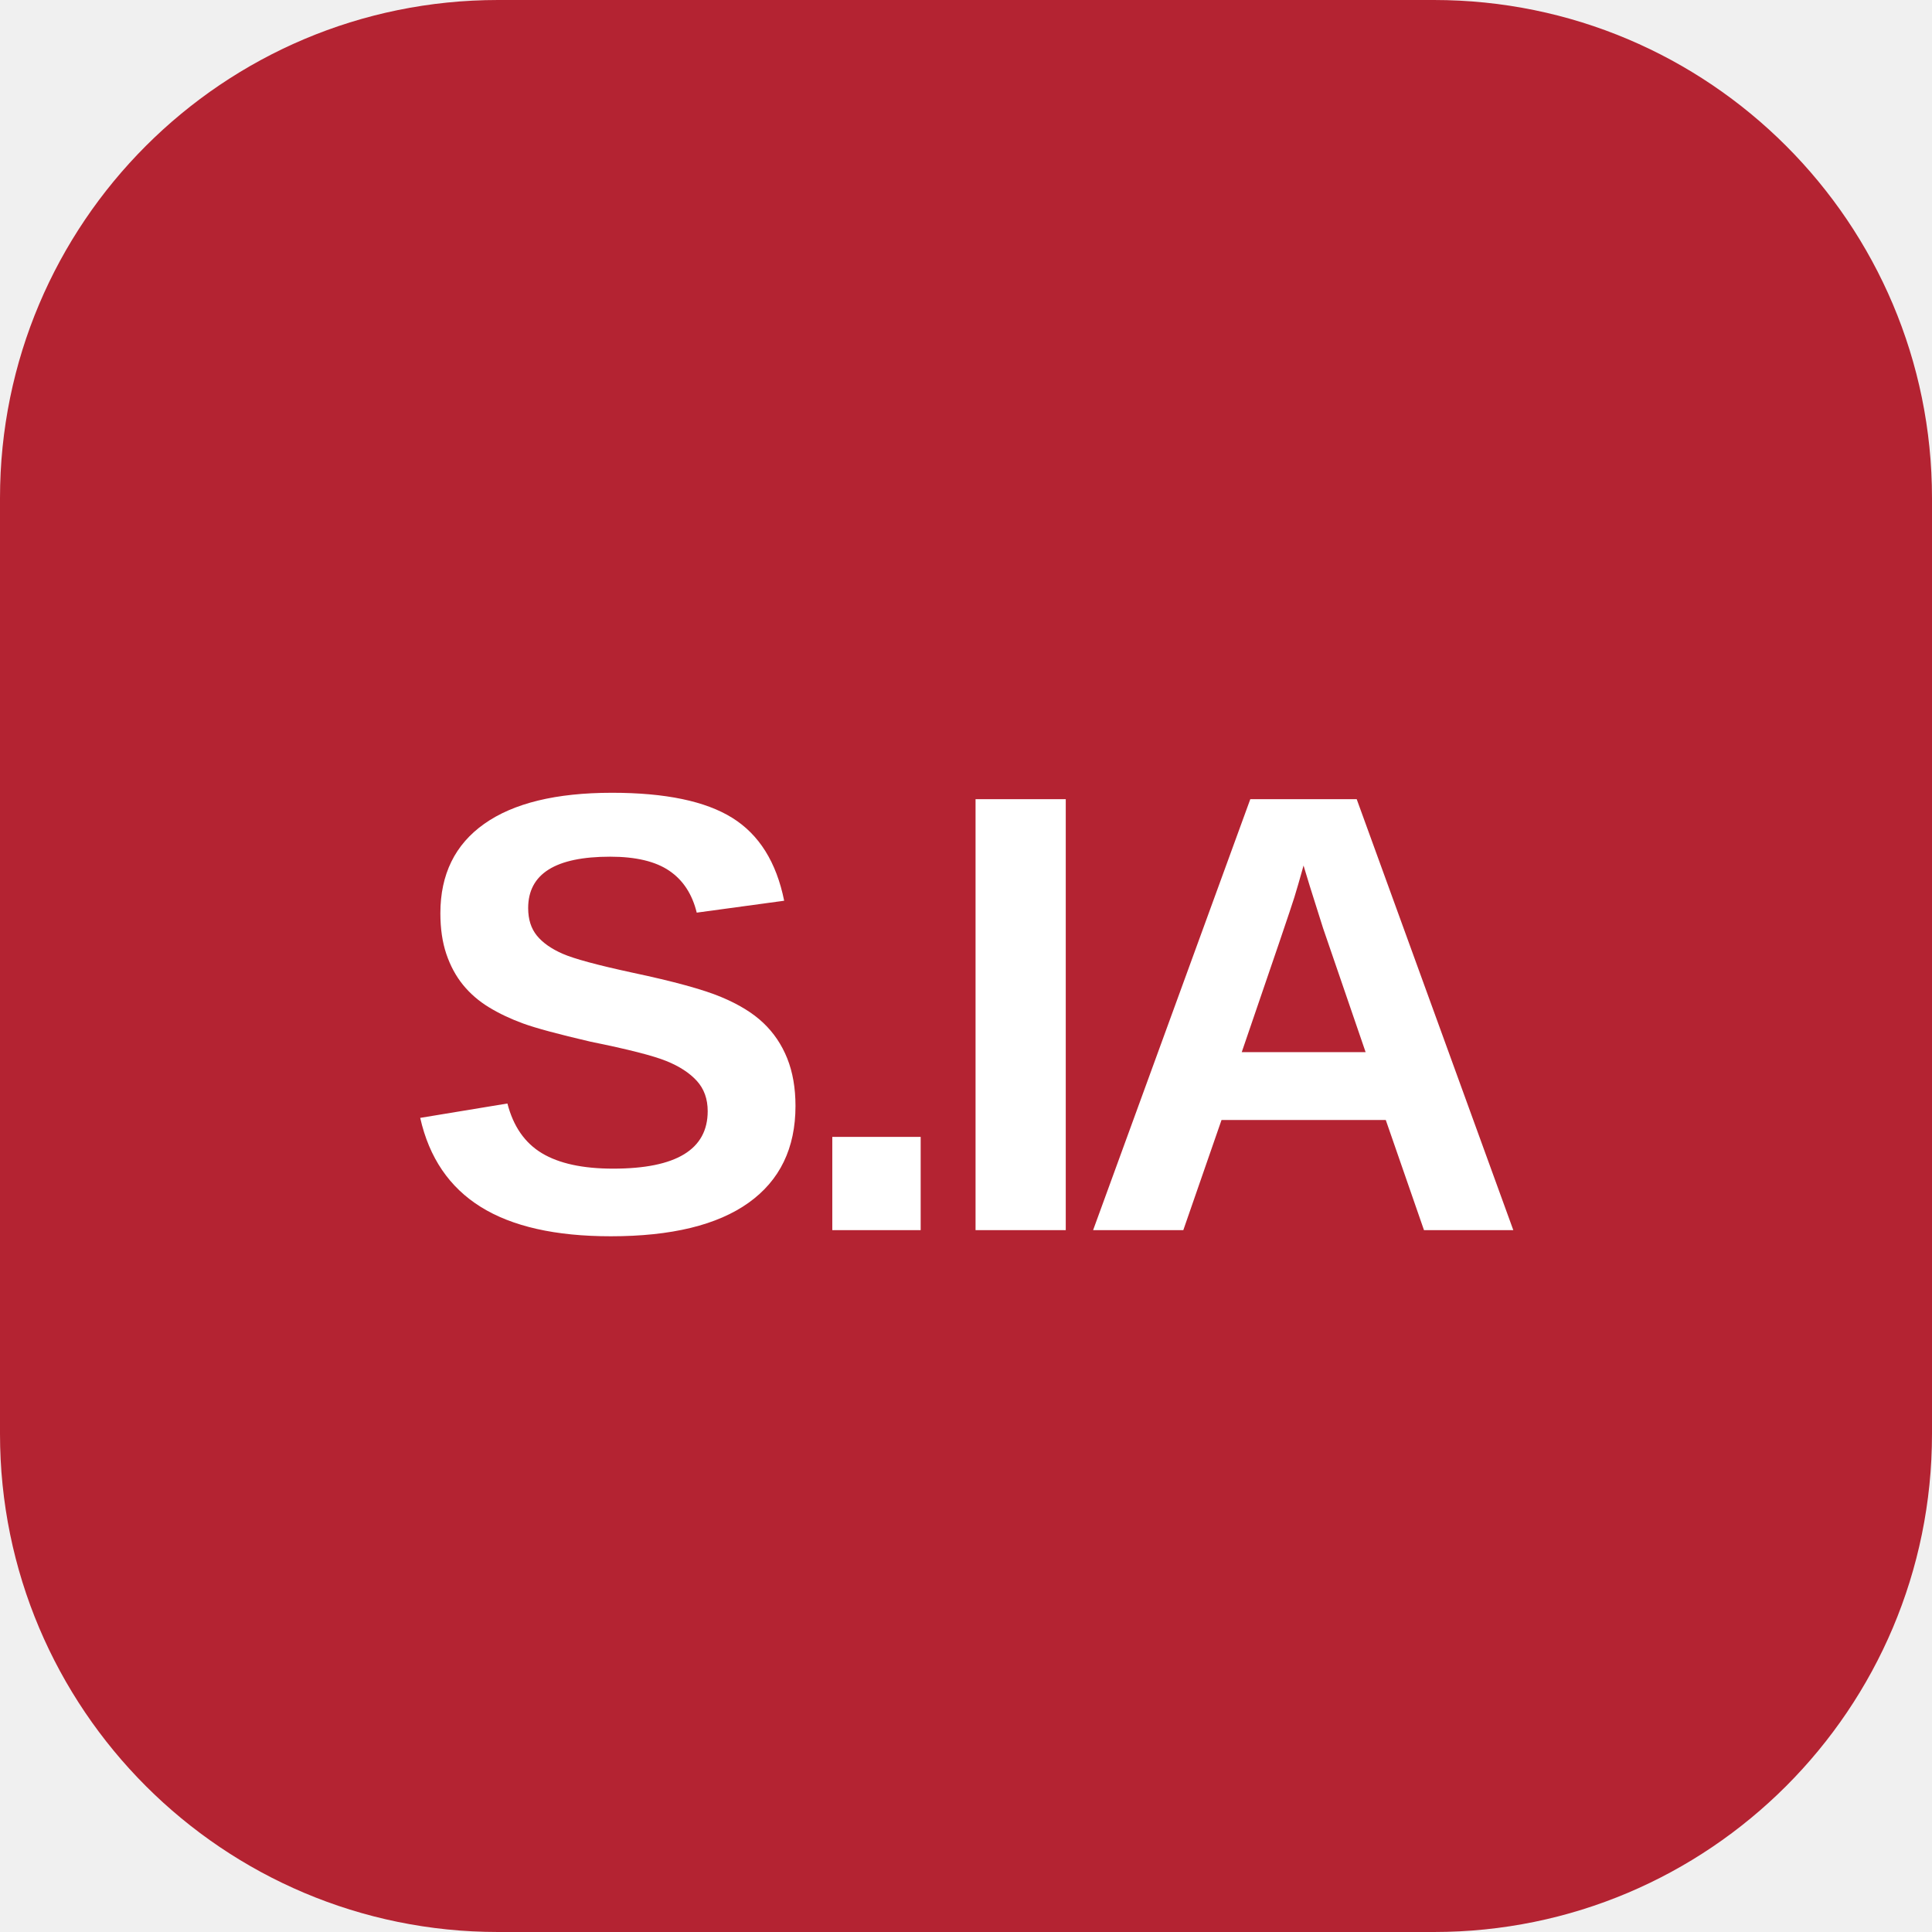
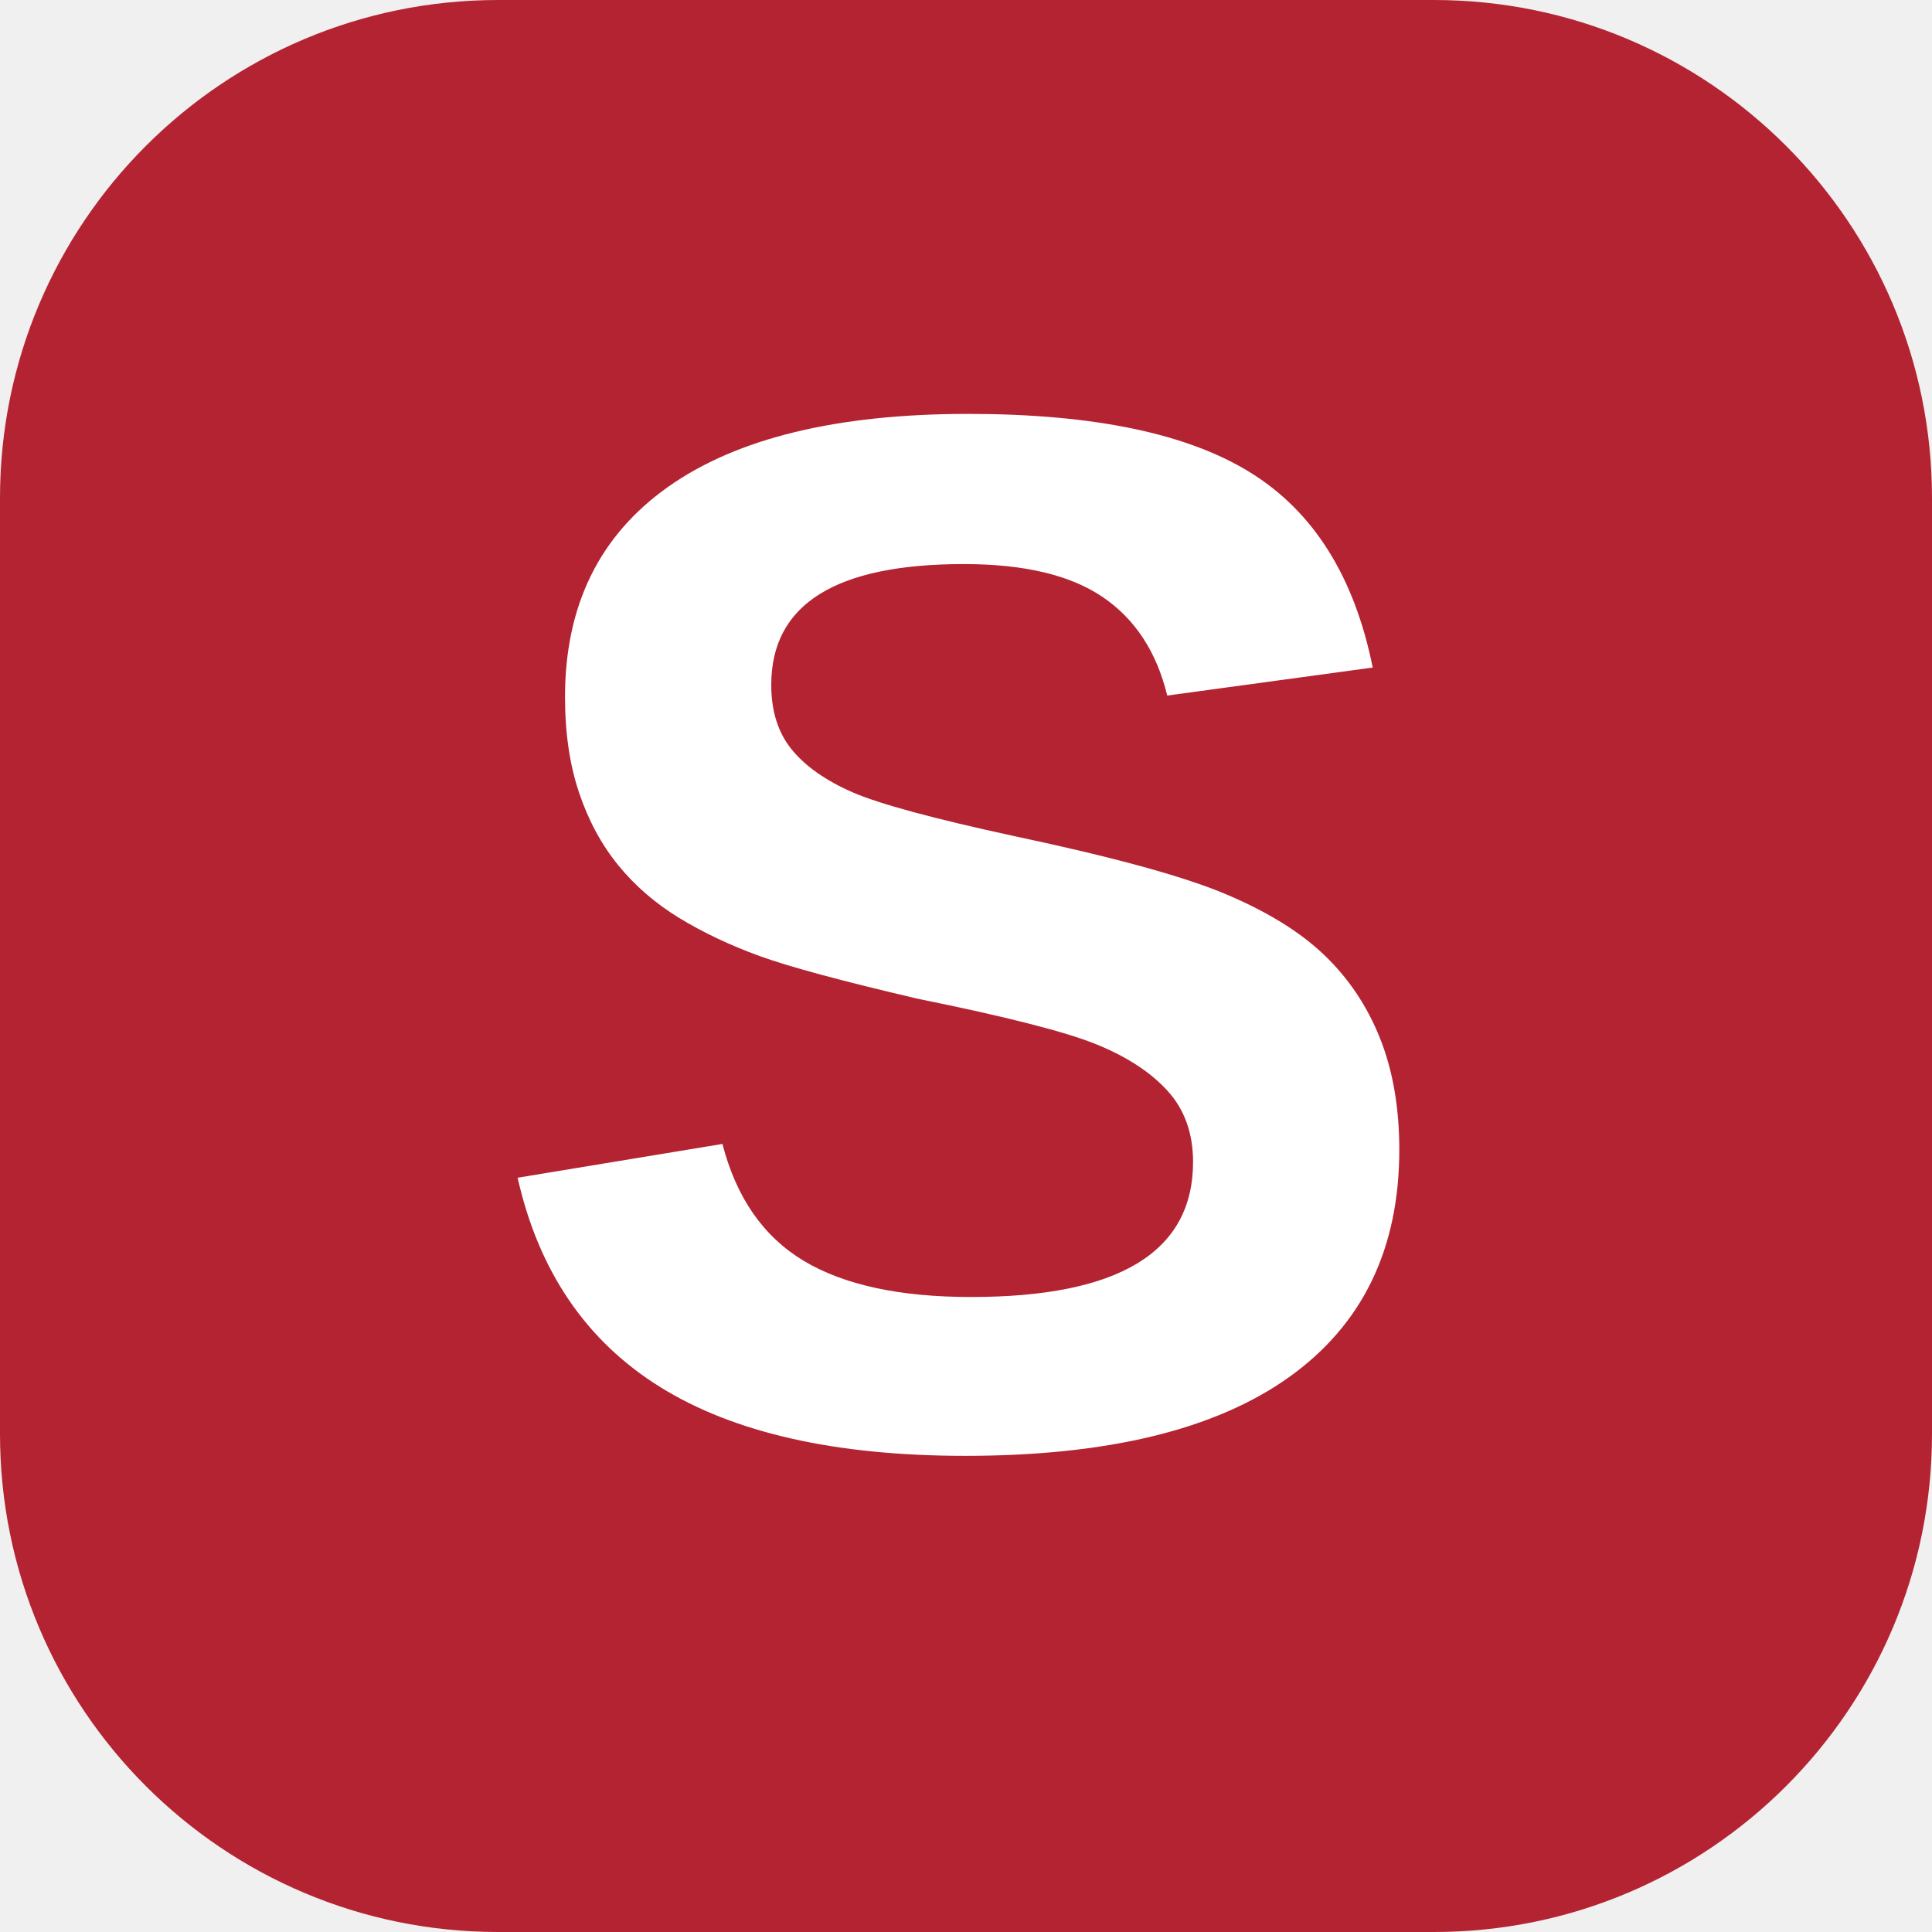
<svg xmlns="http://www.w3.org/2000/svg" viewBox="0 0 512 512">
  <rect width="512" height="512" rx="132" fill="#b42332" />
-   <text x="256" y="326" text-anchor="middle" fill="#fff" font-family="Arial,Helvetica,sans-serif" font-size="166" font-weight="700" letter-spacing="-8">S.IA</text>
+   <text x="256" y="382" text-anchor="middle" fill="#fff" font-family="Arial,Helvetica,sans-serif" font-size="390" font-weight="700">S</text>
</svg>
